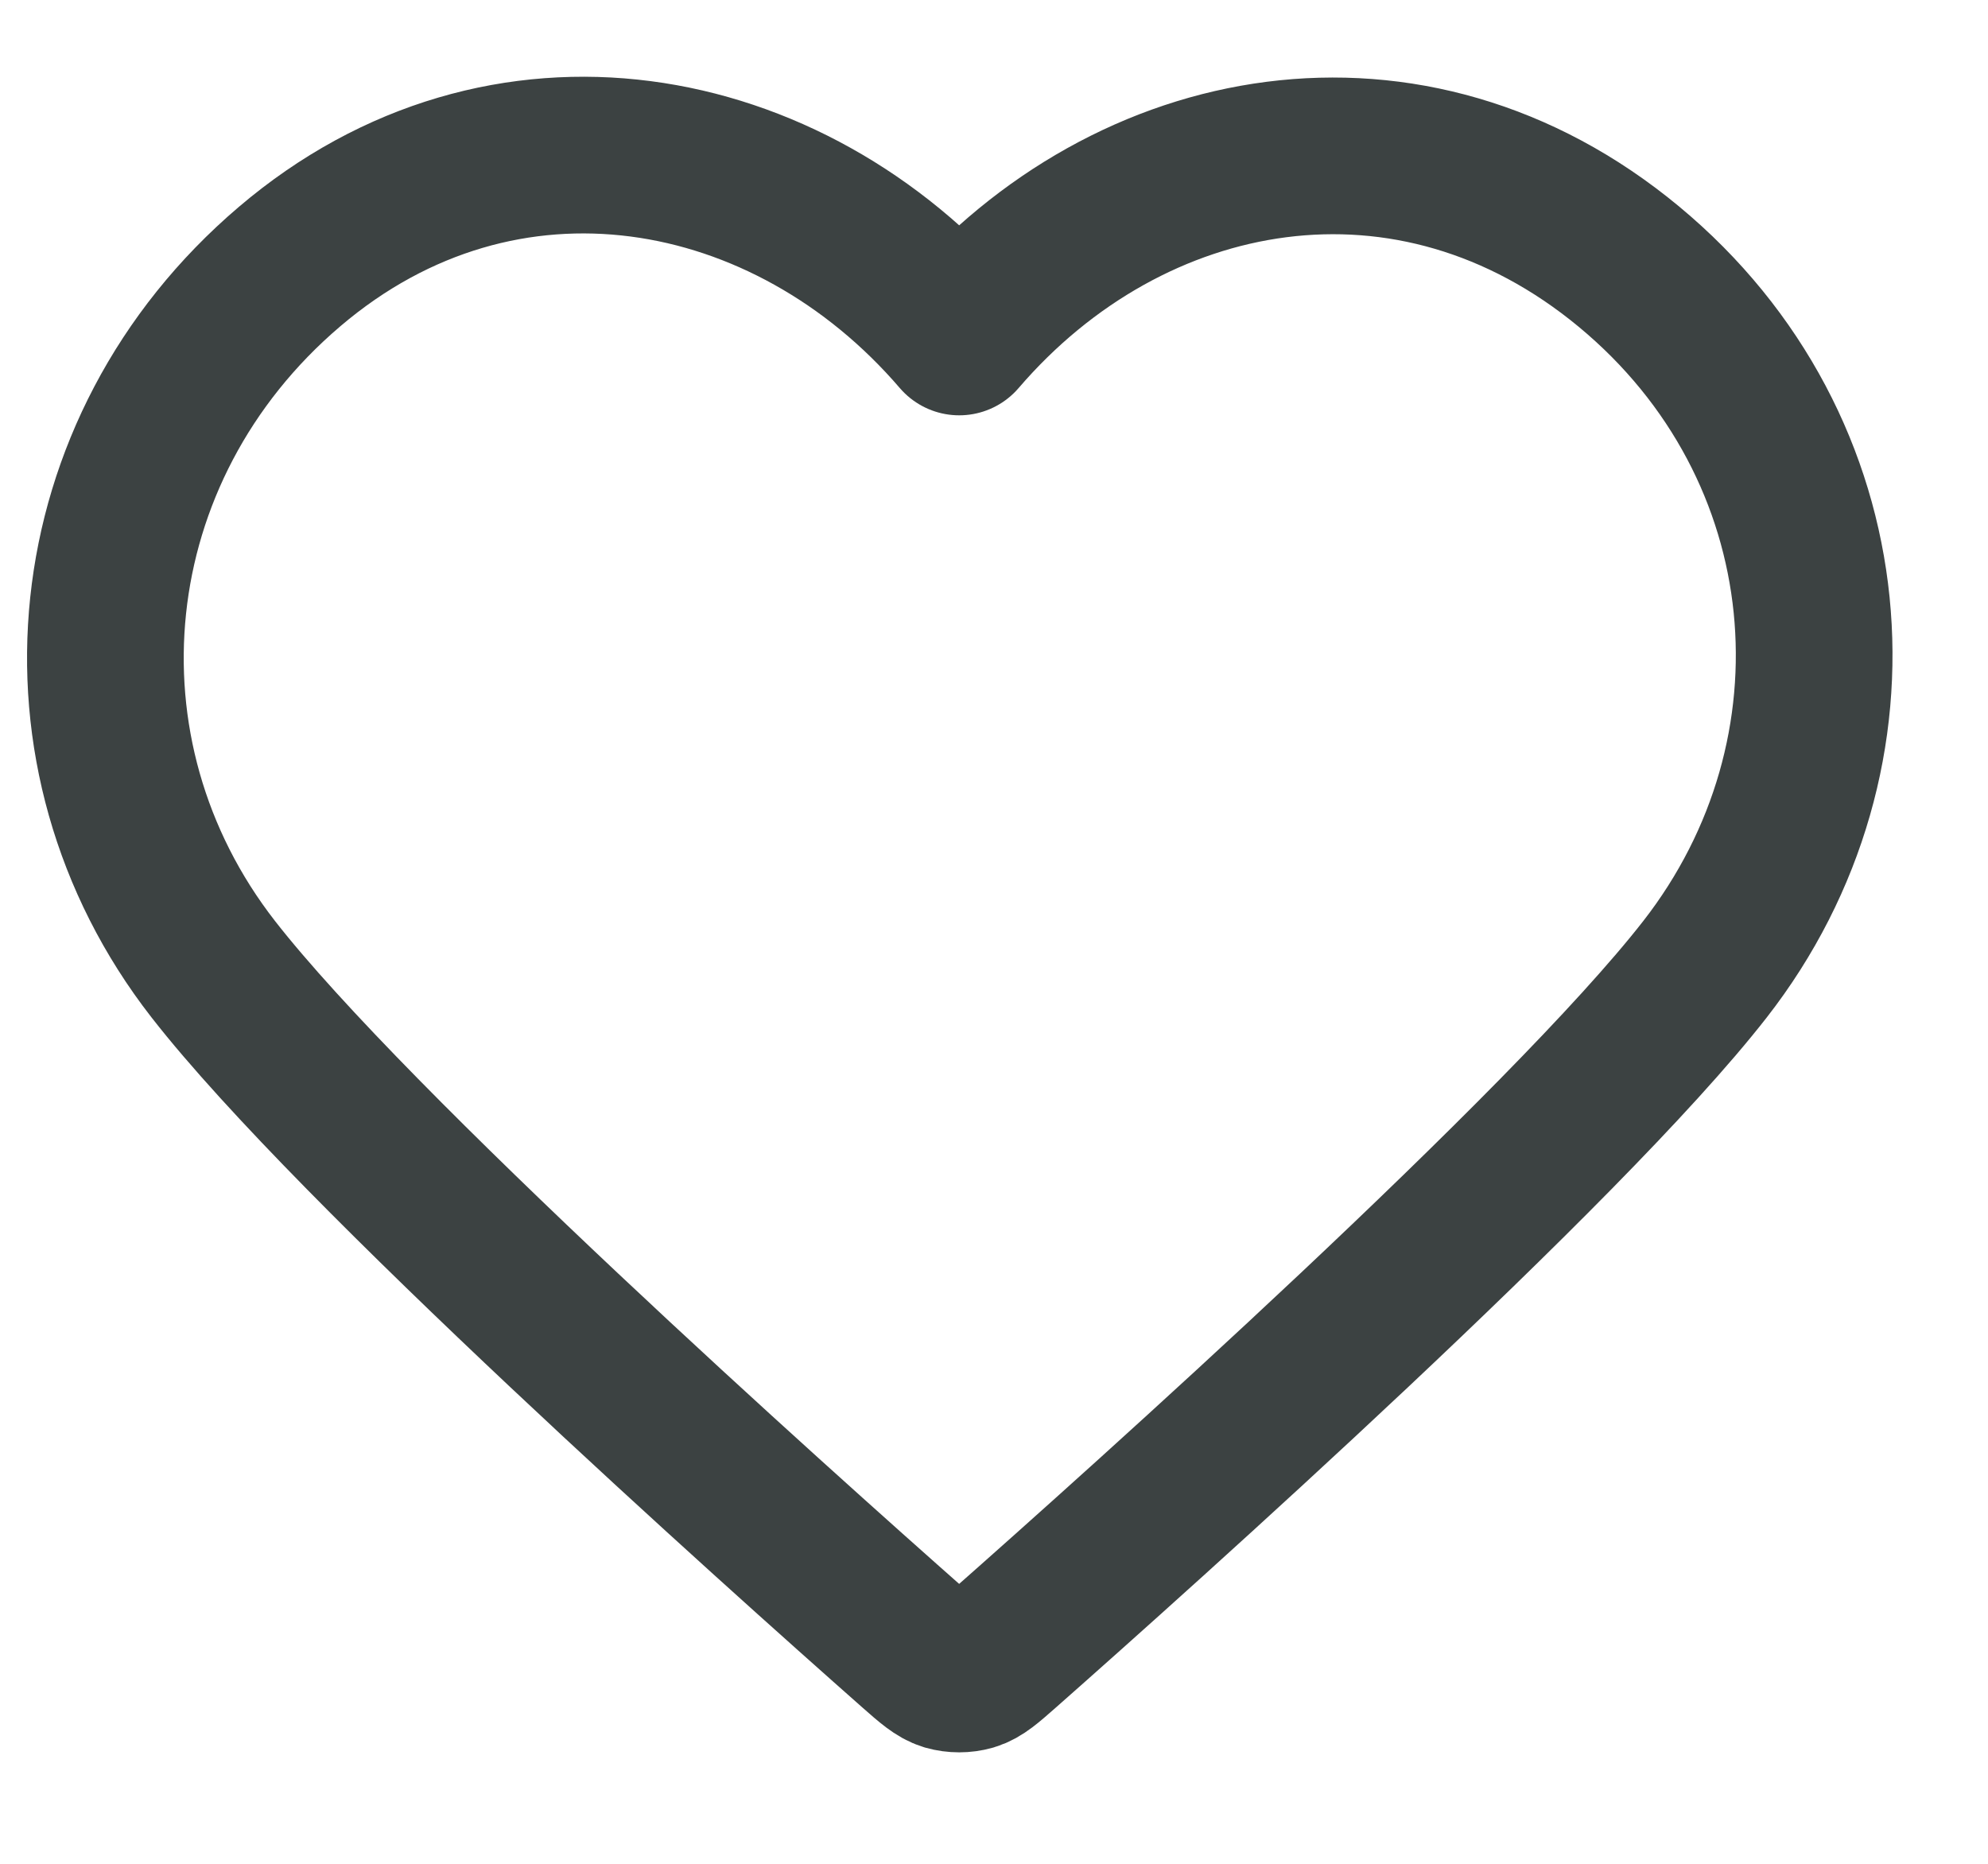
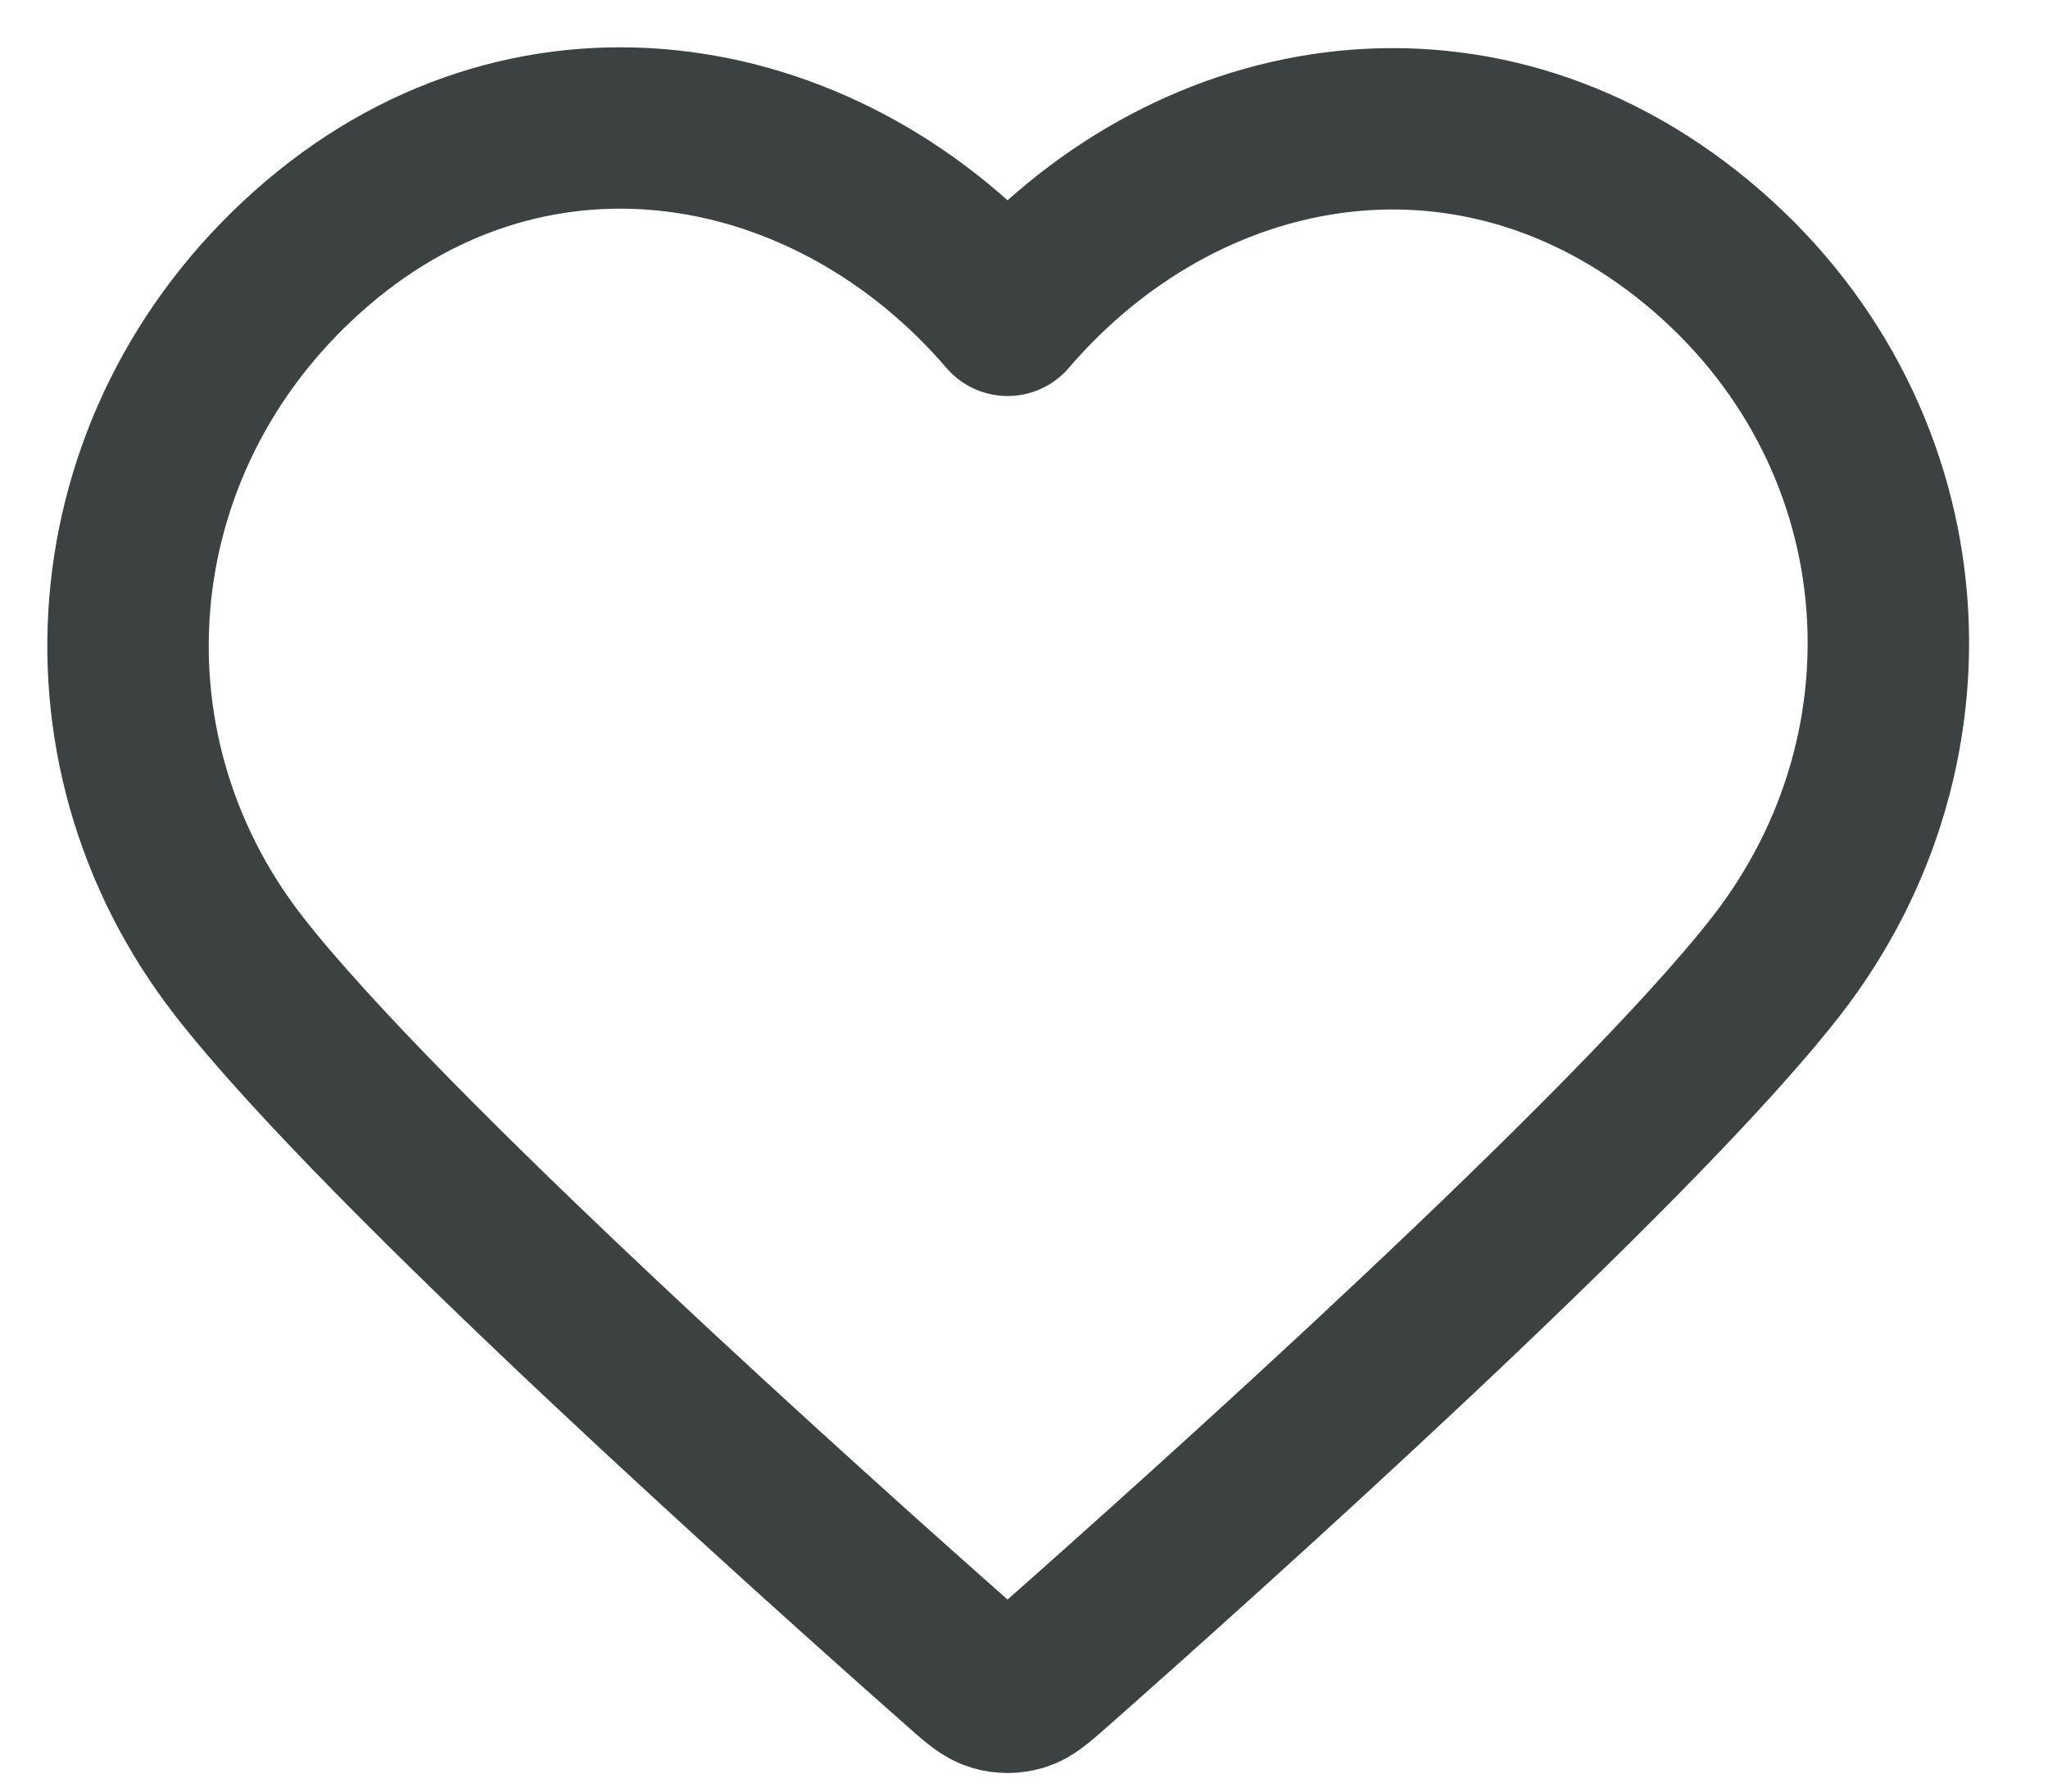
- <svg xmlns="http://www.w3.org/2000/svg" width="16" height="15" viewBox="0 0 16 15" fill="none">
-   <path fill-rule="evenodd" clip-rule="evenodd" d="M7.72 2.712C6.345 1.11 4.052 0.679 2.33 2.146C0.607 3.613 0.365 6.066 1.717 7.801C2.842 9.244 6.246 12.287 7.361 13.272C7.486 13.382 7.549 13.437 7.621 13.459C7.685 13.477 7.755 13.477 7.818 13.459C7.891 13.437 7.953 13.382 8.078 13.272C9.194 12.287 12.597 9.244 13.722 7.801C15.075 6.066 14.862 3.598 13.11 2.146C11.358 0.694 9.095 1.11 7.72 2.712Z" stroke="#3C4242" stroke-width="1.261" stroke-linecap="round" stroke-linejoin="round" />
+ <svg xmlns="http://www.w3.org/2000/svg" width="16" height="14" viewBox="0 0 16 14" fill="none">
+   <path fill-rule="evenodd" clip-rule="evenodd" d="M7.872 2.464C6.497 0.862 4.204 0.431 2.482 1.898C0.759 3.365 0.517 5.818 1.869 7.553C2.994 8.996 6.398 12.039 7.513 13.024C7.638 13.134 7.701 13.189 7.773 13.21C7.837 13.229 7.906 13.229 7.97 13.21C8.043 13.189 8.105 13.134 8.23 13.024C9.345 12.039 12.749 8.996 13.874 7.553C15.227 5.818 15.014 3.35 13.262 1.898C11.509 0.446 9.246 0.862 7.872 2.464Z" stroke="#3C4242" stroke-width="1.261" stroke-linecap="round" stroke-linejoin="round" />
</svg>
